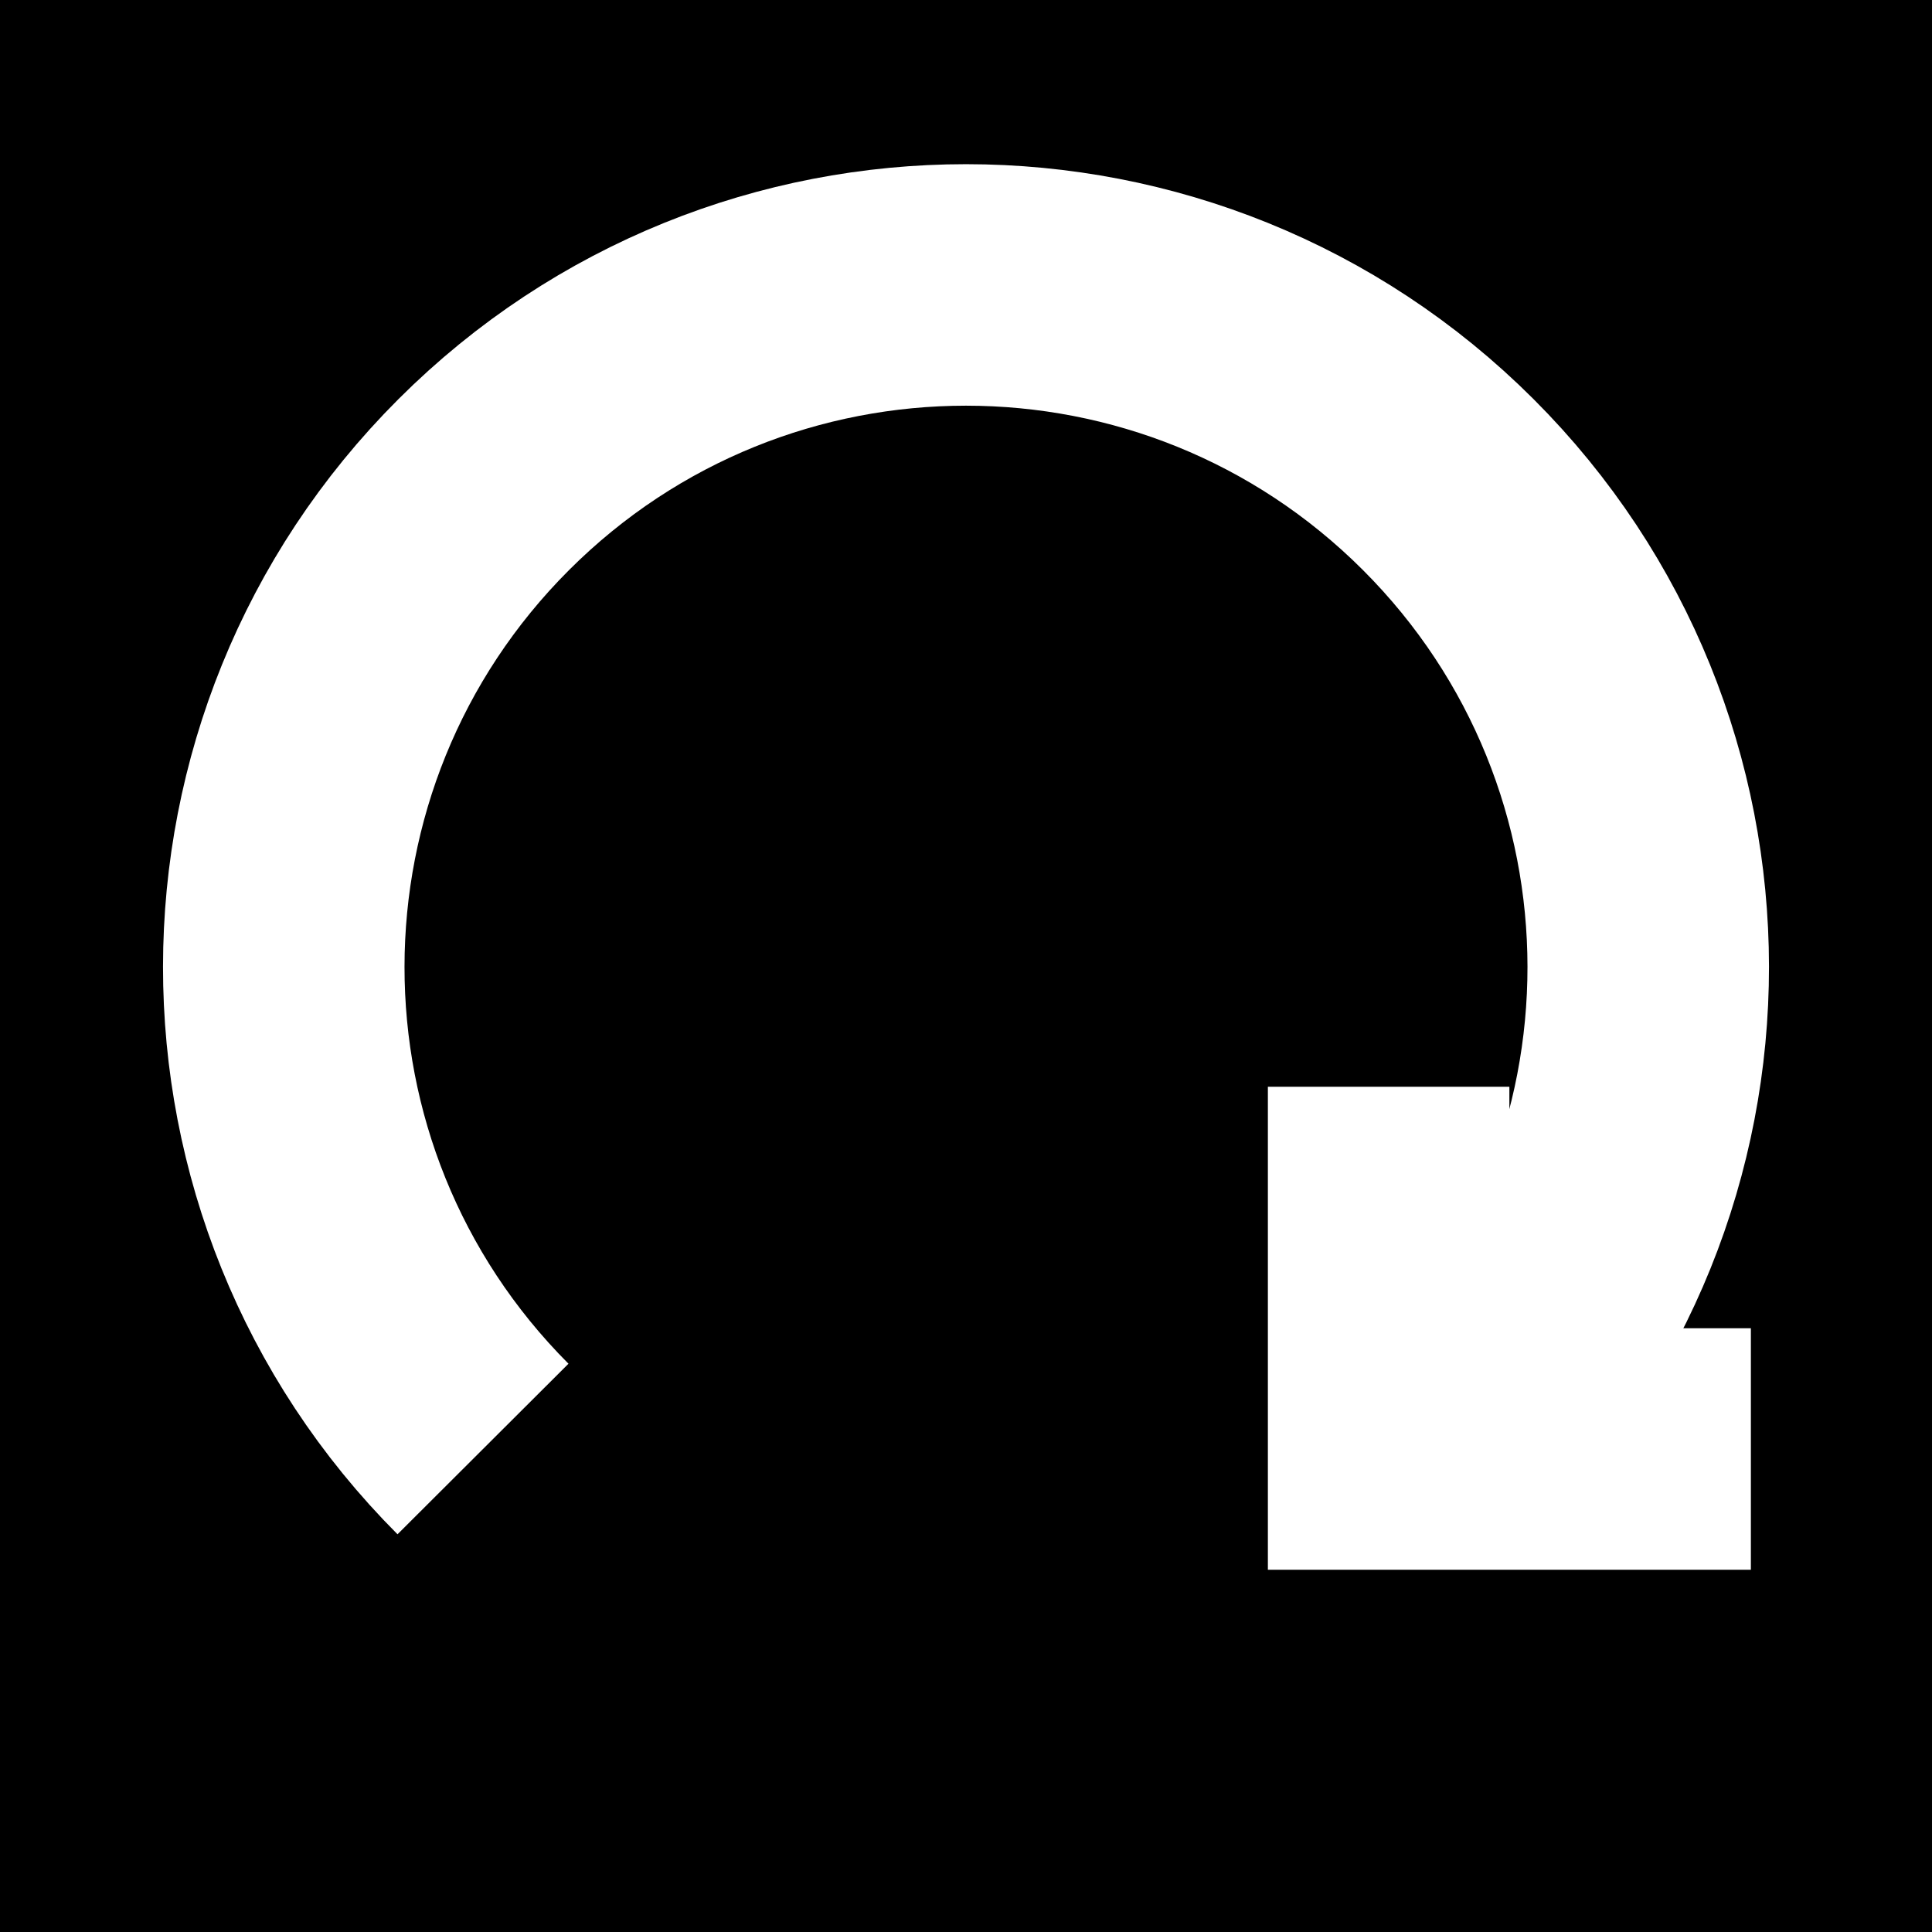
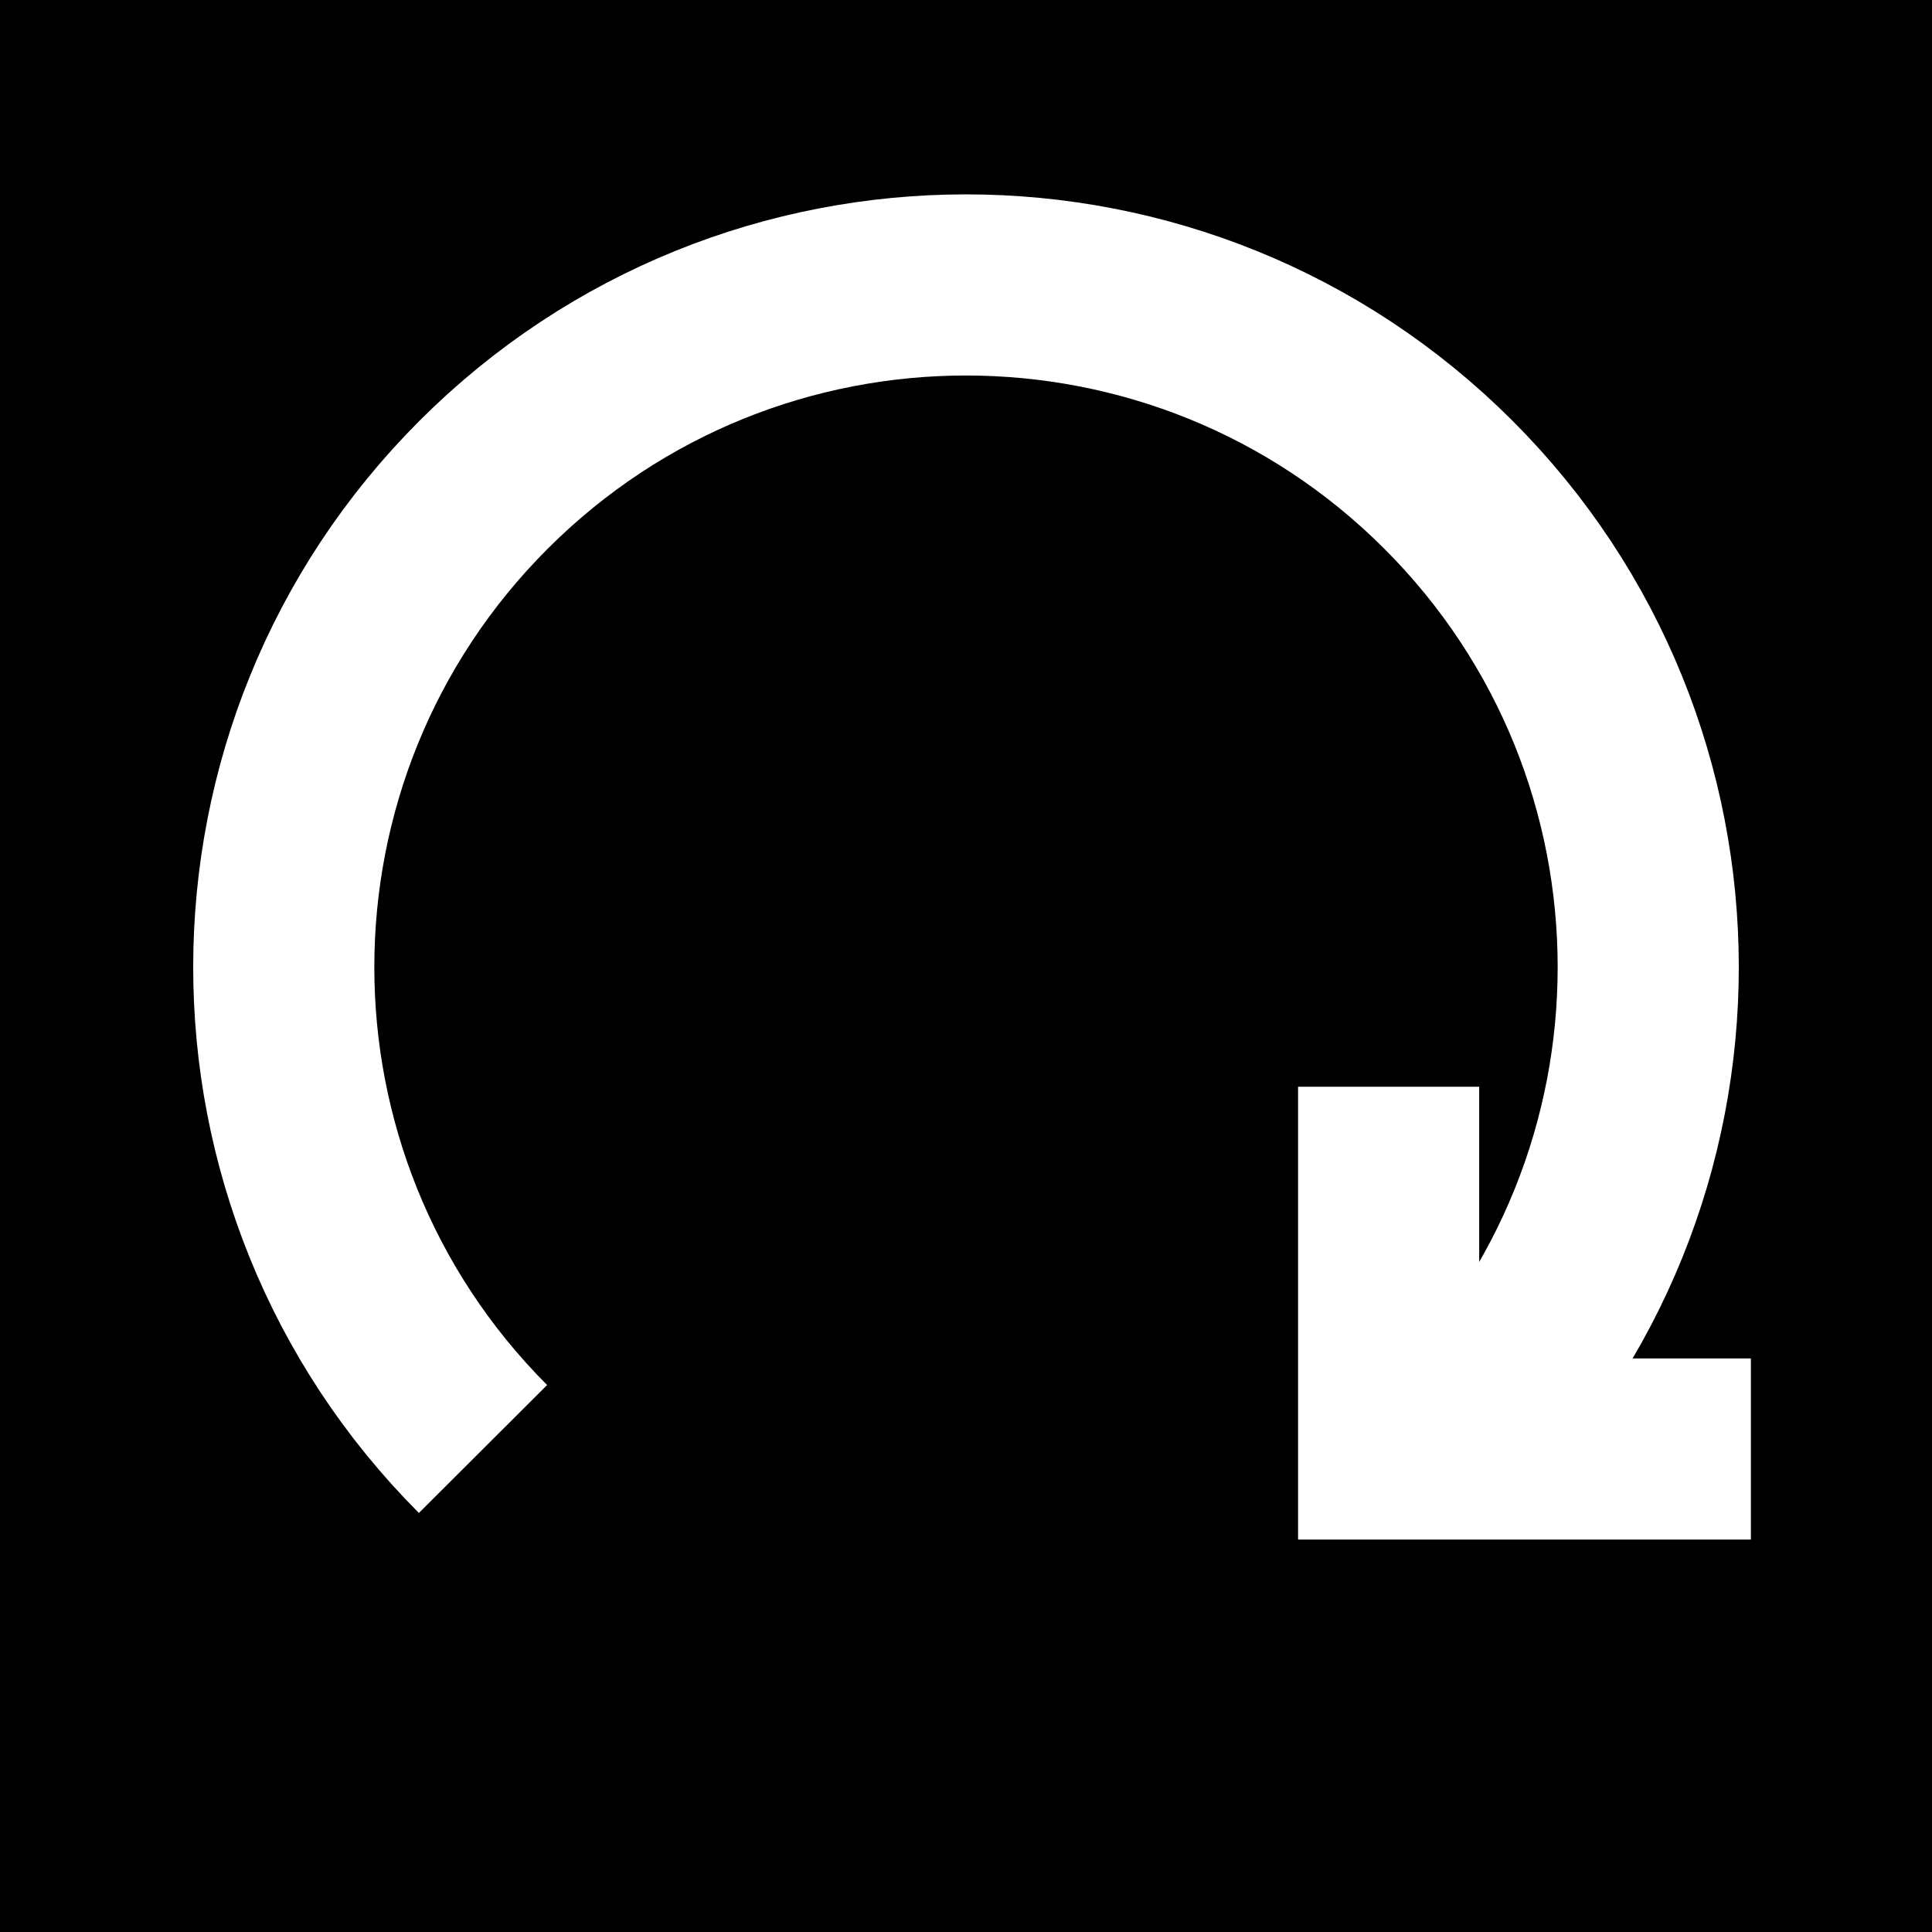
<svg xmlns="http://www.w3.org/2000/svg" height="32" viewBox="0 0 32 32" width="32">
  <rect x="0" y="0" width="32" height="32" stroke="none" fill="#000" />
-   <path d="M8,24 A11.3,11.3 0 1,1 24,24" stroke="white" stroke-width="4" fill="none" />
-   <path d="M23,18 L23,24 L29,24" stroke="white" stroke-width="4" fill="none" />
+   <path d="M8,24 A11.3,11.3 0 1,1 24,24" stroke="white" stroke-width="3" fill="none" />
+   <path d="M23,18 L23,24 L29,24" stroke="white" stroke-width="3" fill="none" />
</svg>
